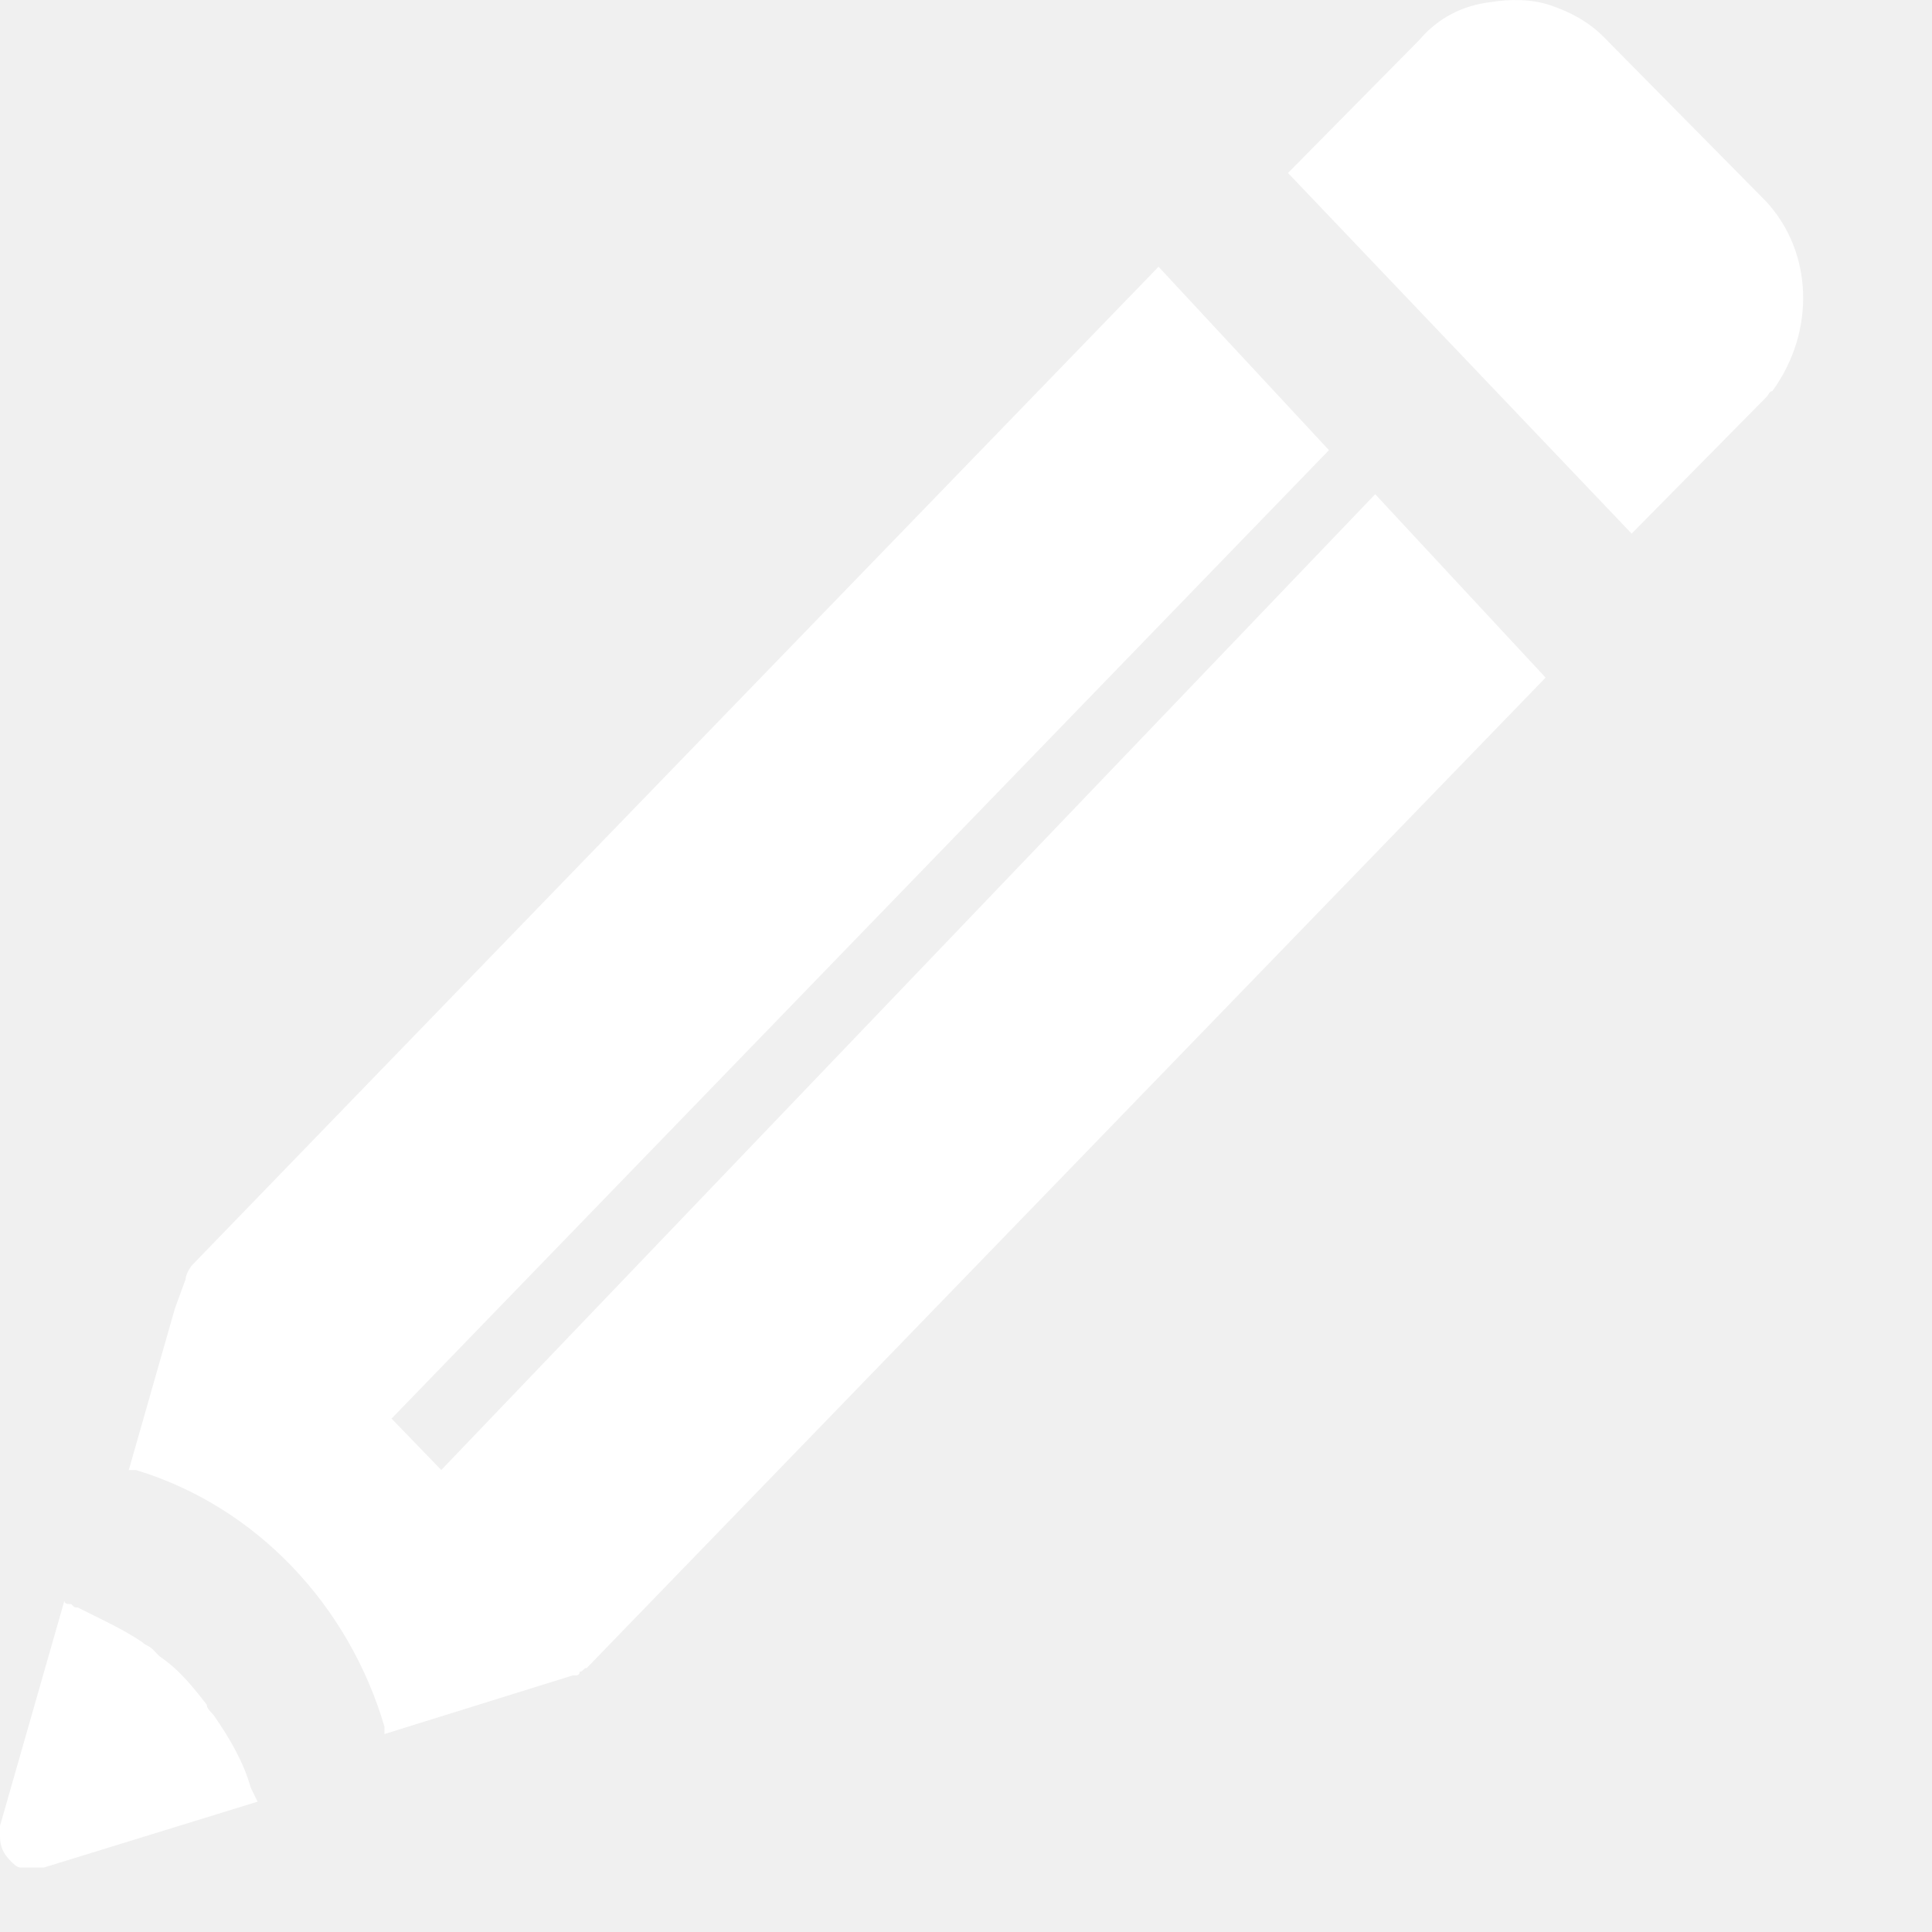
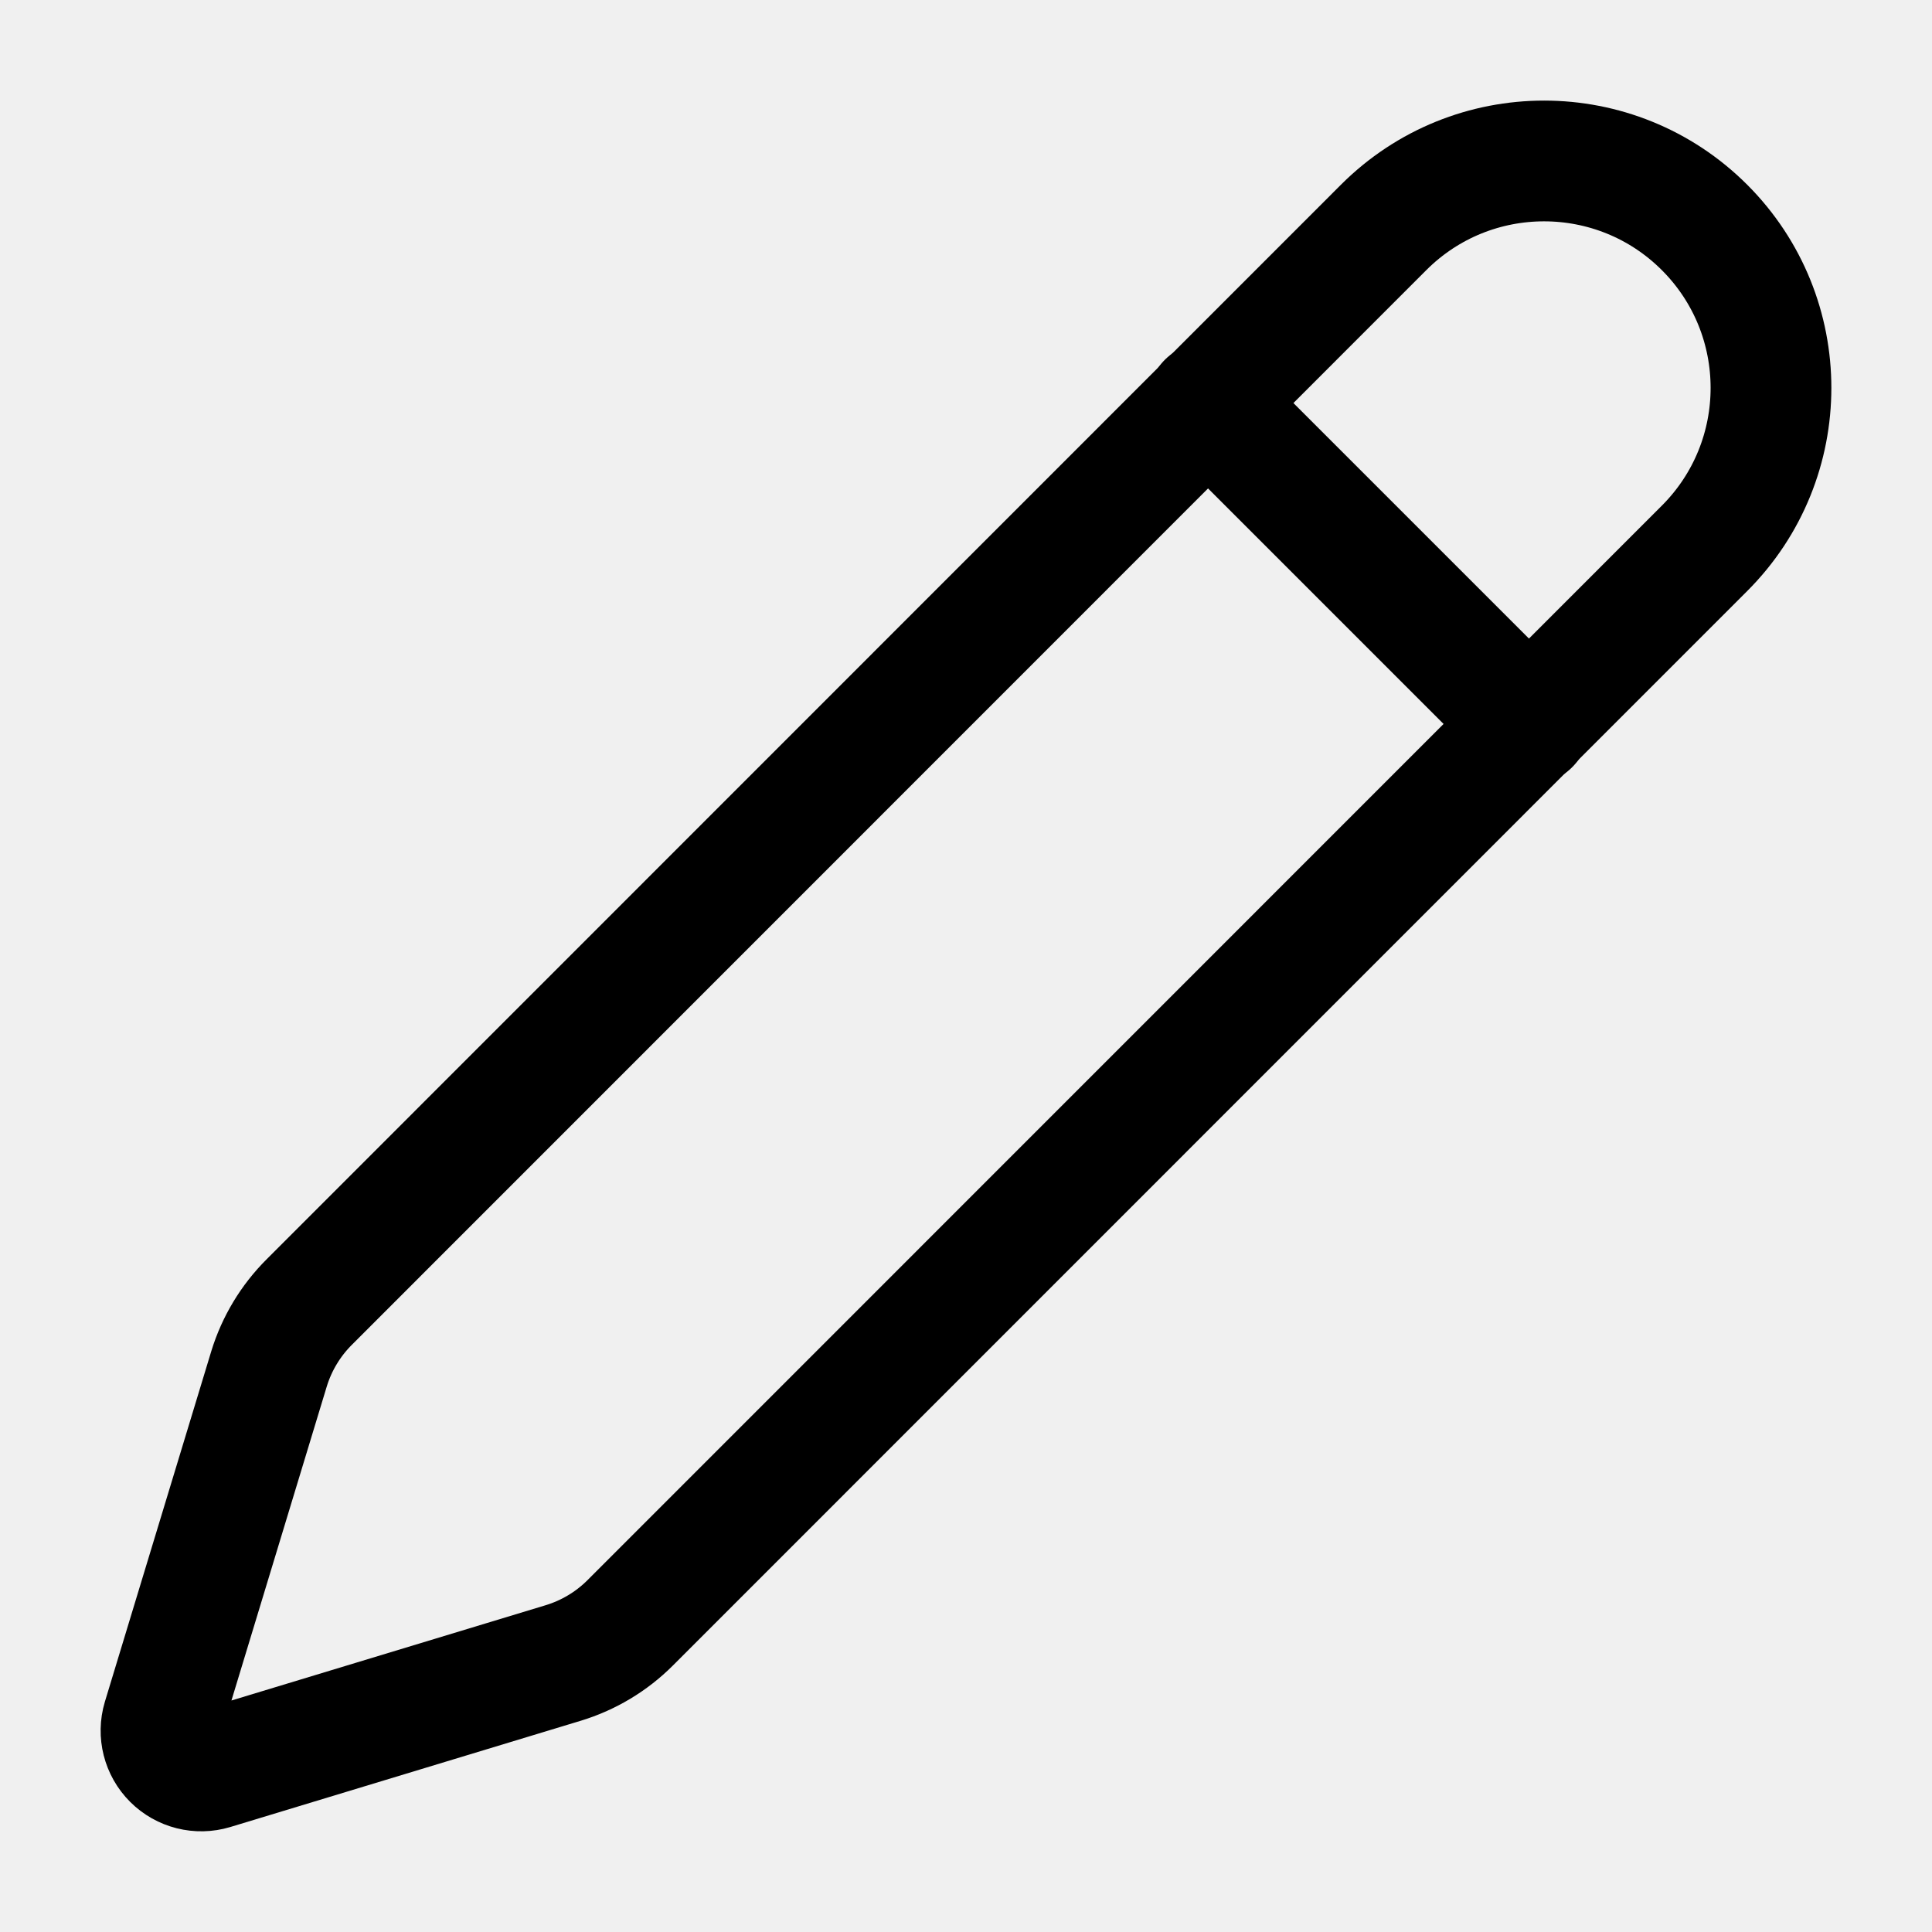
- <svg xmlns="http://www.w3.org/2000/svg" width="15" height="15" viewBox="0 0 15 15" fill="none">
-   <path d="M1.658 13.315C1.632 13.288 1.605 13.261 1.605 13.235C1.5 13.1 1.395 12.966 1.237 12.858C1.21 12.831 1.21 12.831 1.184 12.804C1.158 12.777 1.131 12.777 1.105 12.75C0.947 12.643 0.763 12.562 0.605 12.481C0.579 12.481 0.579 12.481 0.553 12.454C0.526 12.454 0.5 12.454 0.5 12.428L0 14.176V14.257C0 14.337 0.026 14.391 0.079 14.445C0.105 14.472 0.132 14.499 0.158 14.499H0.21H0.263H0.342L2 13.988L1.947 13.88C1.895 13.692 1.79 13.504 1.658 13.315Z" fill="white" />
-   <path d="M13.711 1.563L12.45 0.286C12.329 0.164 12.183 0.09 12.037 0.041C11.892 -0.008 11.722 -0.008 11.577 0.016C11.358 0.041 11.164 0.139 11.019 0.311L10 1.343L12.668 4.143L13.711 3.086C13.736 3.062 13.736 3.037 13.76 3.037C14.099 2.571 14.075 1.956 13.711 1.563L13.711 1.563Z" fill="white" />
-   <path d="M3.426 11.413L3.04 11.014L10.318 3.495L8.995 2.071L1.496 9.818C1.469 9.846 1.441 9.903 1.441 9.932L1.358 10.159L1 11.413H1.055C1.992 11.697 2.709 12.466 2.985 13.406V13.463L4.446 13.008H4.474C4.474 13.008 4.501 13.008 4.501 12.979C4.529 12.979 4.529 12.95 4.556 12.95L12 5.261L10.677 3.837L3.426 11.413Z" fill="white" />
+ <svg xmlns="http://www.w3.org/2000/svg" width="24" height="24" viewBox="0 0 24 24" fill="none" stroke="currentColor" stroke-width="1.5" stroke-linecap="round" stroke-linejoin="round" class="lucide lucide-pencil-icon lucide-pencil">
+   <path d="M21.174 6.812a1 1 0 0 0-3.986-3.987L3.842 16.174a2 2 0 0 0-.5.83l-1.321 4.352a.5.5 0 0 0 .623.622l4.353-1.32a2 2 0 0 0 .83-.497z" />
+   <path d="m15 5 4 4" />
</svg>
